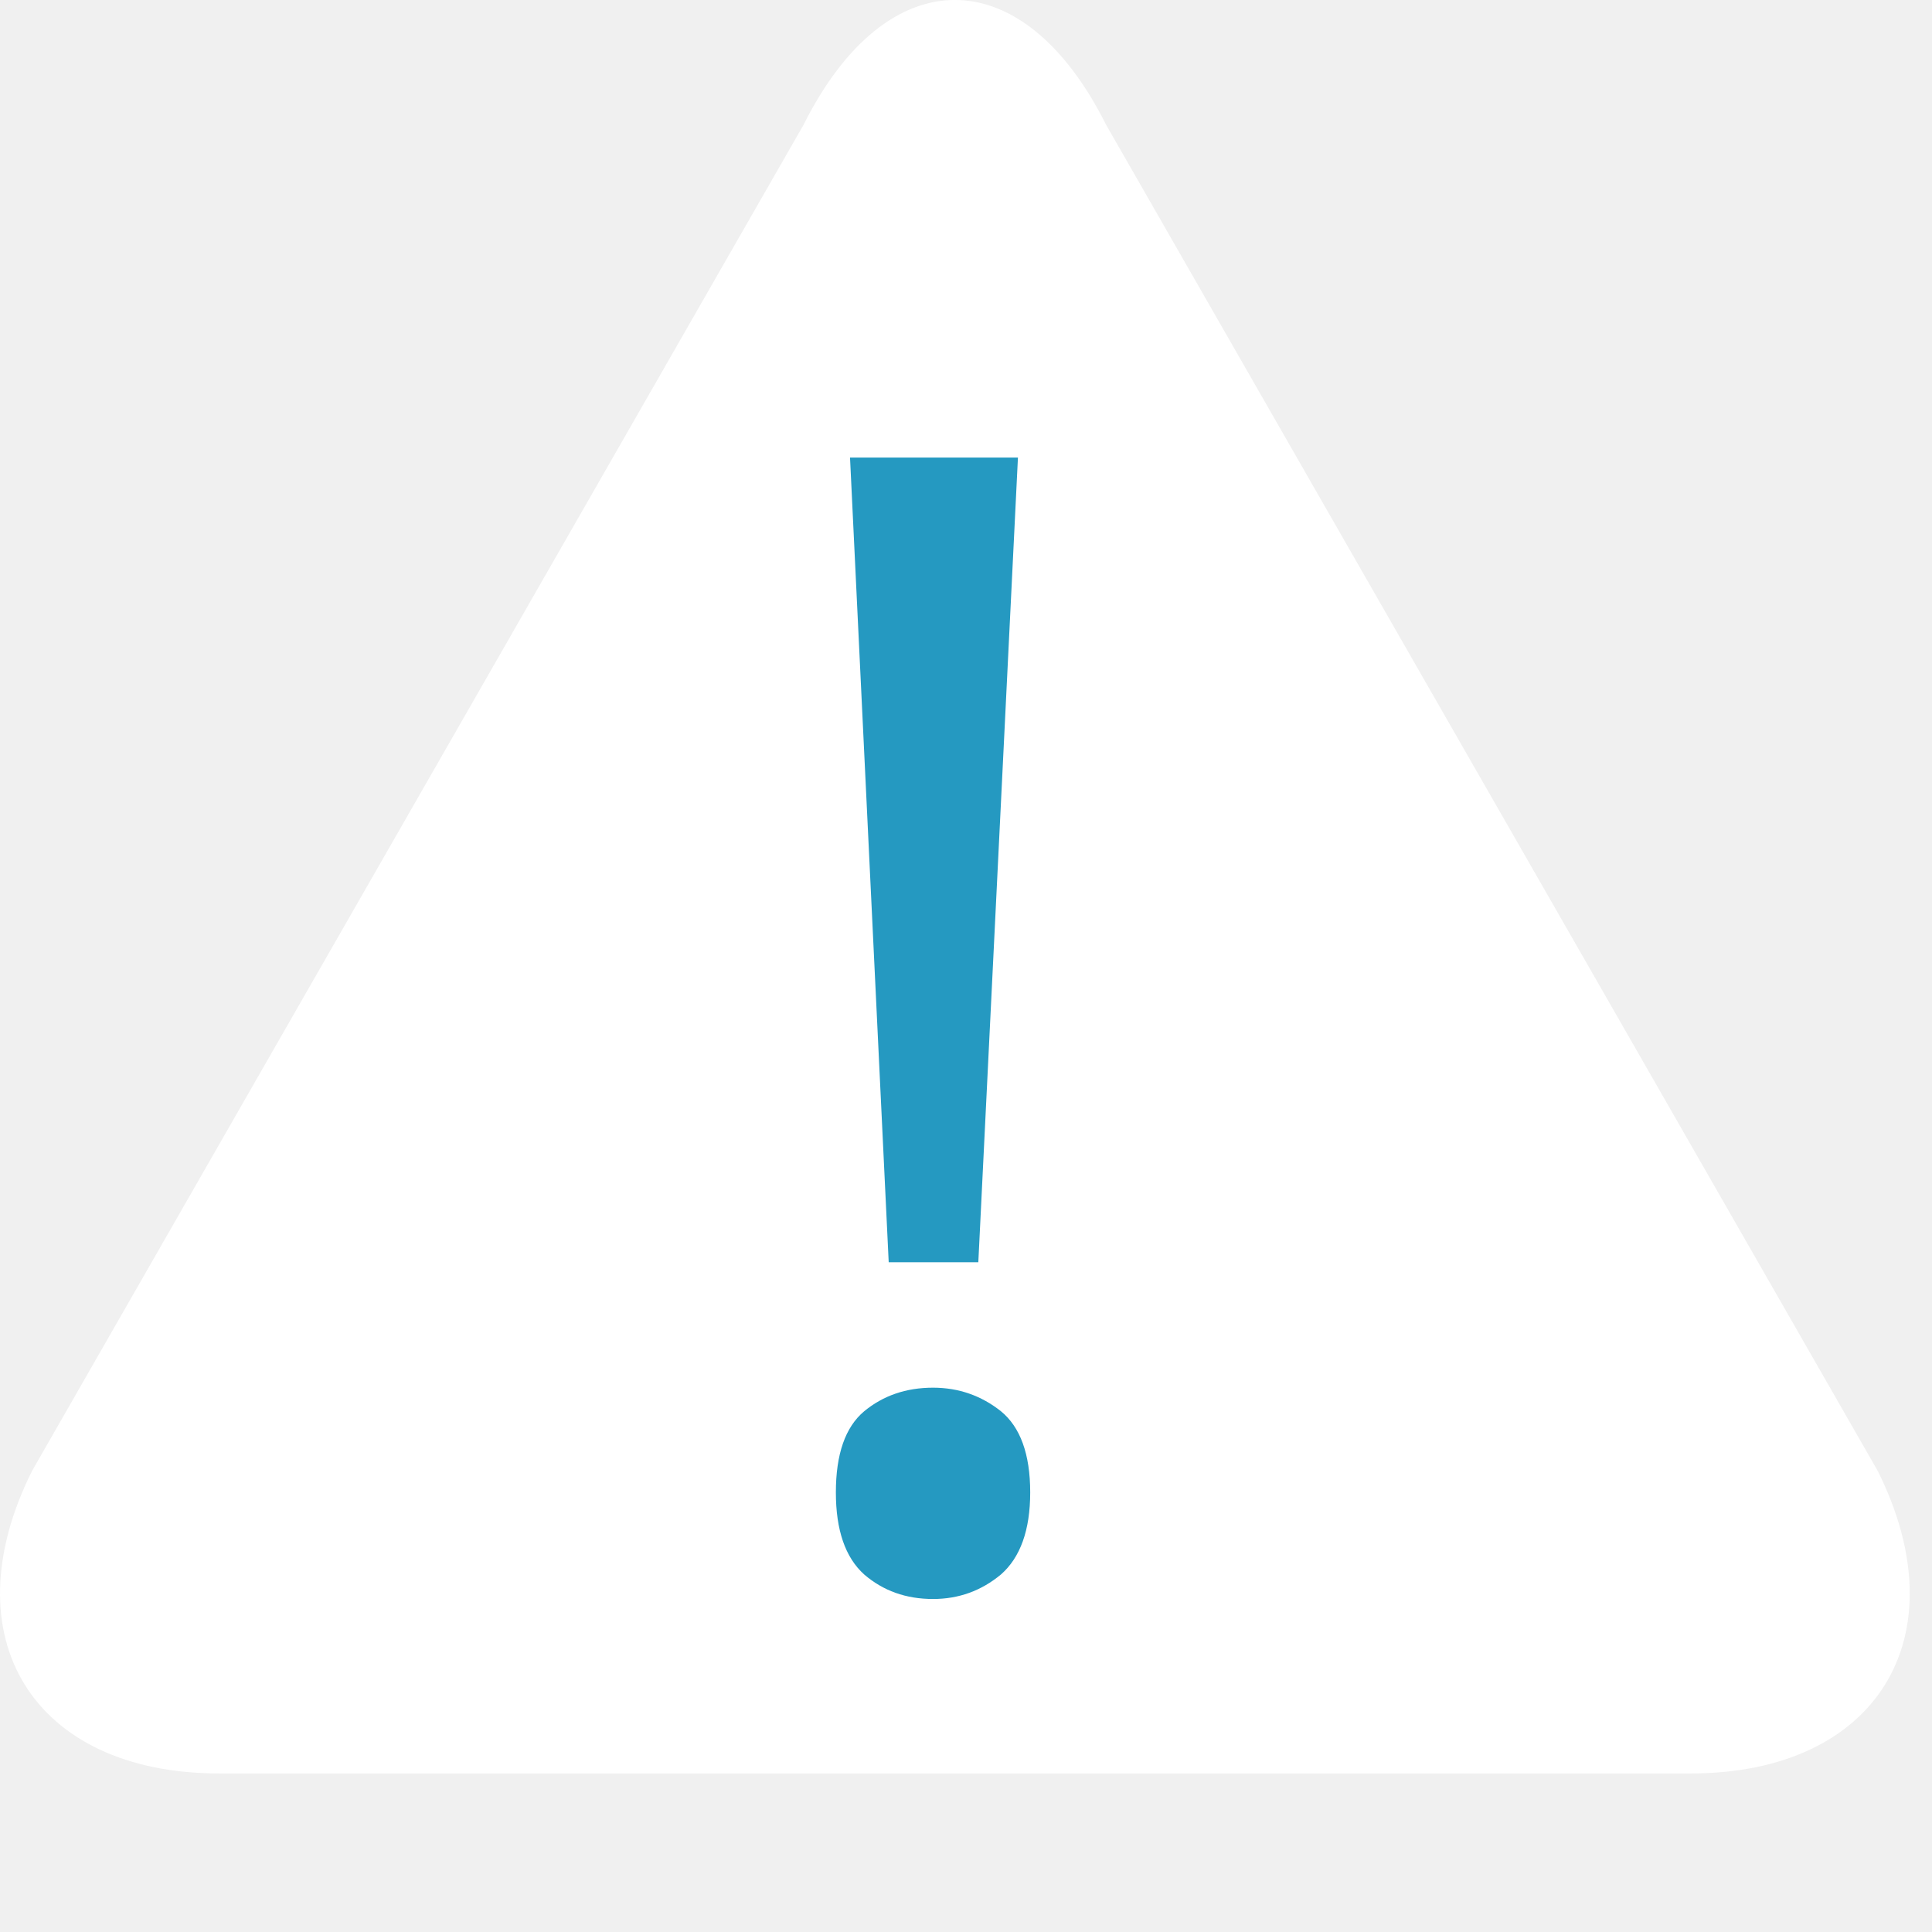
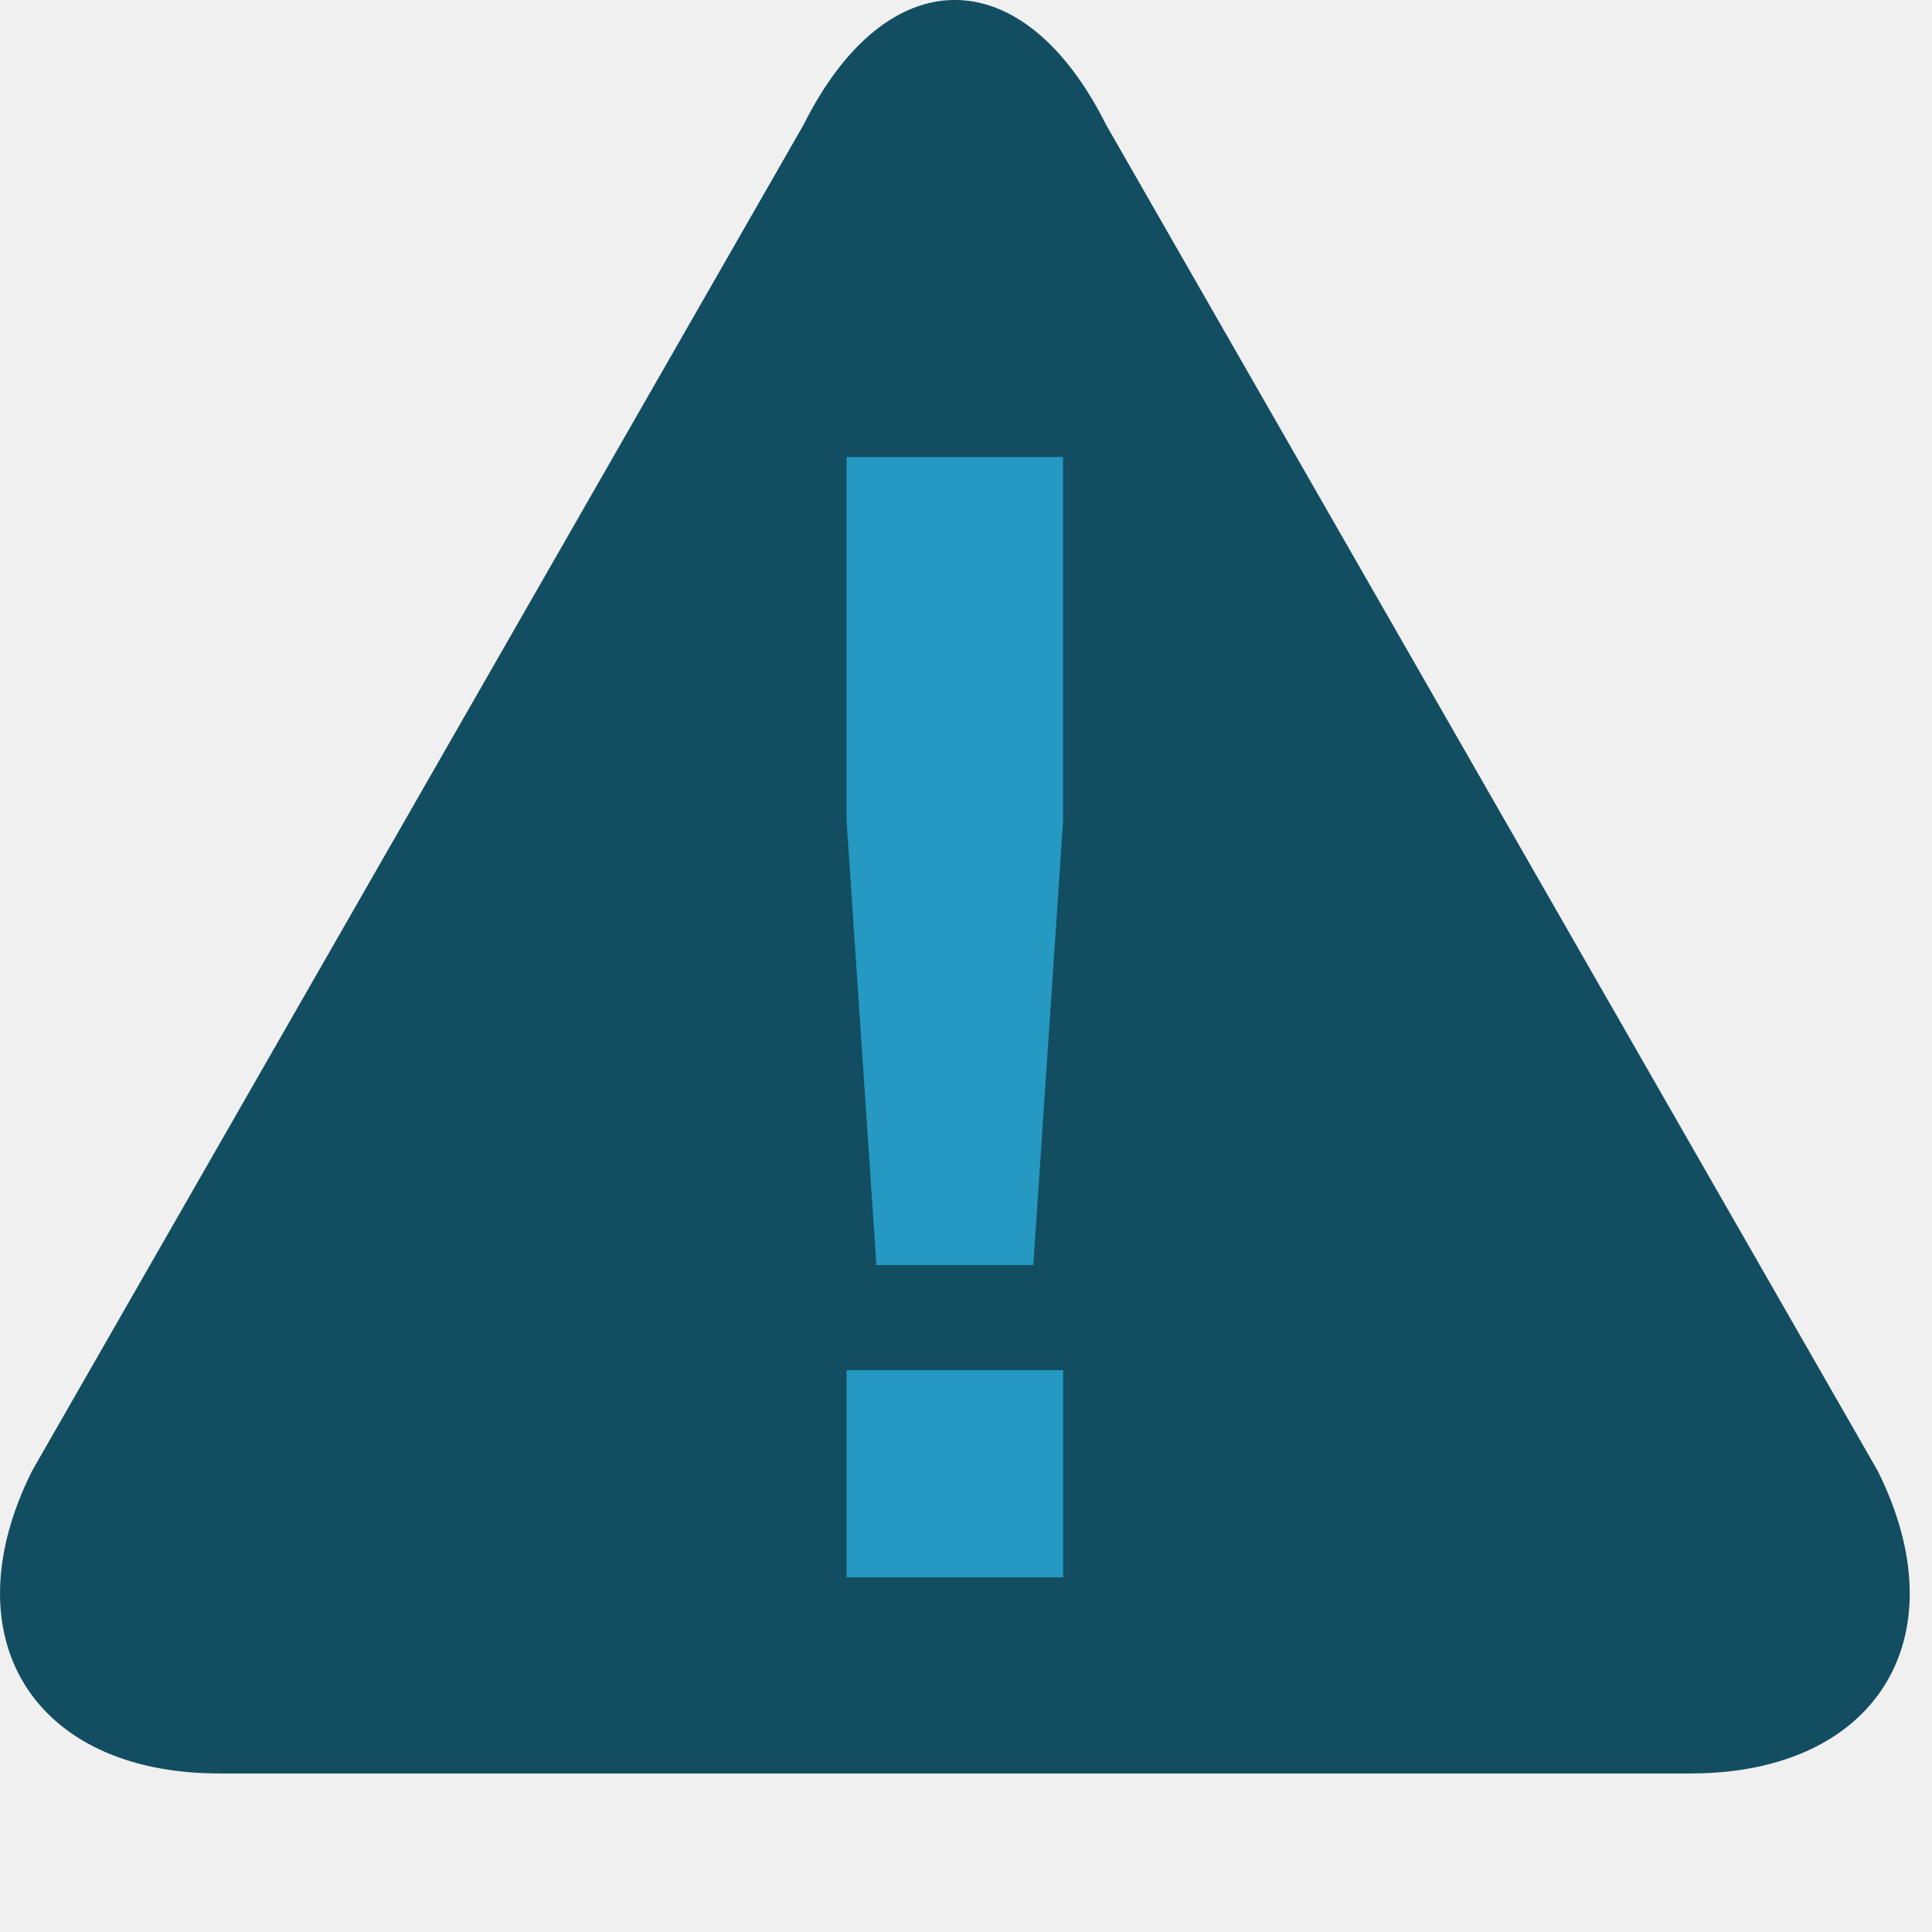
<svg xmlns="http://www.w3.org/2000/svg" version="1.1" x="0px" y="0px" width="32px" height="32px" viewBox="0 0 32 32" overflow="visible" enable-background="new 0 0 32 32" xml:space="preserve">
  <defs>
</defs>
  <path display="none" fill="#FFFFFF" d="M8.258,8.507c0,0-0.957,4.921,4.835,10.922c0.054,0.057,0.105,0.107,0.159,0.161  c0.052,0.054,0.101,0.109,0.155,0.164c5.792,6.003,10.744,5.223,10.744,5.223c1.681-0.118,2.572-4.167,0.085-4.848  c-2.929-0.802-3.509-1.227-4.448-1.171c-0.993,0.06-0.646,1.47-1.501,1.645c-0.825,0.17-2.46-0.927-3.727-2.274  c-1.3-1.314-2.338-2.986-2.14-3.806c0.205-0.847,1.604-0.449,1.699-1.44c0.088-0.937-0.315-1.532-1.012-4.488  C12.513,6.087,8.436,6.832,8.258,8.507z" />
  <path display="none" fill="#FFFFFF" d="M13.951,24.49c-0.2,0-1-0.699-1.174-1.124c0.525-2.447,1.199-5.693,1.598-7.592l-1.947-0.049  c0-0.7,0-1.375,0.024-2.048c1.898-0.225,4.421-0.674,4.87-0.674c0.2,0,0.949,0.649,1.174,1.023  c-0.449,2.098-1.548,7.093-1.748,8.017c-0.025,0.101-0.025,0.2,0.076,0.2c0.248,0,0.899-0.1,1.598-0.251  c0.051,0.651,0.125,1.3,0.174,1.949C17.472,24.266,16.098,24.49,13.951,24.49z" />
  <path display="none" fill="#FFFFFF" d="M17.322,11.553c-1.297,0-2.098-1.023-2.098-2.022c0-1.124,0.975-2.073,2.273-2.073  c1.499,0,2.024,1.024,2.024,1.874C19.521,10.729,18.472,11.553,17.322,11.553z" />
  <path display="none" fill="#FFFFFF" d="M16.255,15.248L26.333,9.9c0.008-0.004,0.016-0.008,0.023-0.013  c-0.23-0.174-0.514-0.282-0.823-0.282H6.467c-0.331,0-0.632,0.123-0.869,0.319l9.851,5.32  C15.669,15.364,16.033,15.365,16.255,15.248z" />
  <path display="none" fill="#FFFFFF" d="M16.575,16.632c-0.223,0.117-0.556,0.273-0.615,0.281c-0.062,0.008-0.162,0.007-0.224,0  c-0.062-0.007-0.396-0.167-0.617-0.287L5.094,11.214v9.755c0,0.755,0.618,1.372,1.373,1.372h19.066c0.755,0,1.373-0.617,1.373-1.372  V11.15L16.575,16.632z" />
-   <path fill="#FFFFFF" d="M31.1,24.361L18.321,2.068c-1.379-2.758-3.633-2.758-5.012,0L0.532,24.361  c-1.378,2.756,0.016,5.013,3.098,5.013h24.373C31.083,29.374,32.477,27.117,31.1,24.361z" />
-   <text transform="matrix(1 0 0 1 11.9697 26.125)" fill="#2599C1" font-family="'HelveticaNeue-CondensedBold'" font-size="25.987">!</text>
+   <path fill="#134D61" d="M31.1,24.361L18.321,2.068c-1.379-2.758-3.633-2.758-5.012,0L0.532,24.361  c-1.378,2.756,0.016,5.013,3.098,5.013h24.373C31.083,29.374,32.477,27.117,31.1,24.361z" />
+   <path fill="#2599C1" d="M14.022,13.6V7.57h3.586V13.6l-0.493,7.354h-2.599L14.022,13.6z M17.609,26.125h-3.586v-3.431h3.586V26.125z  " />
</svg>
